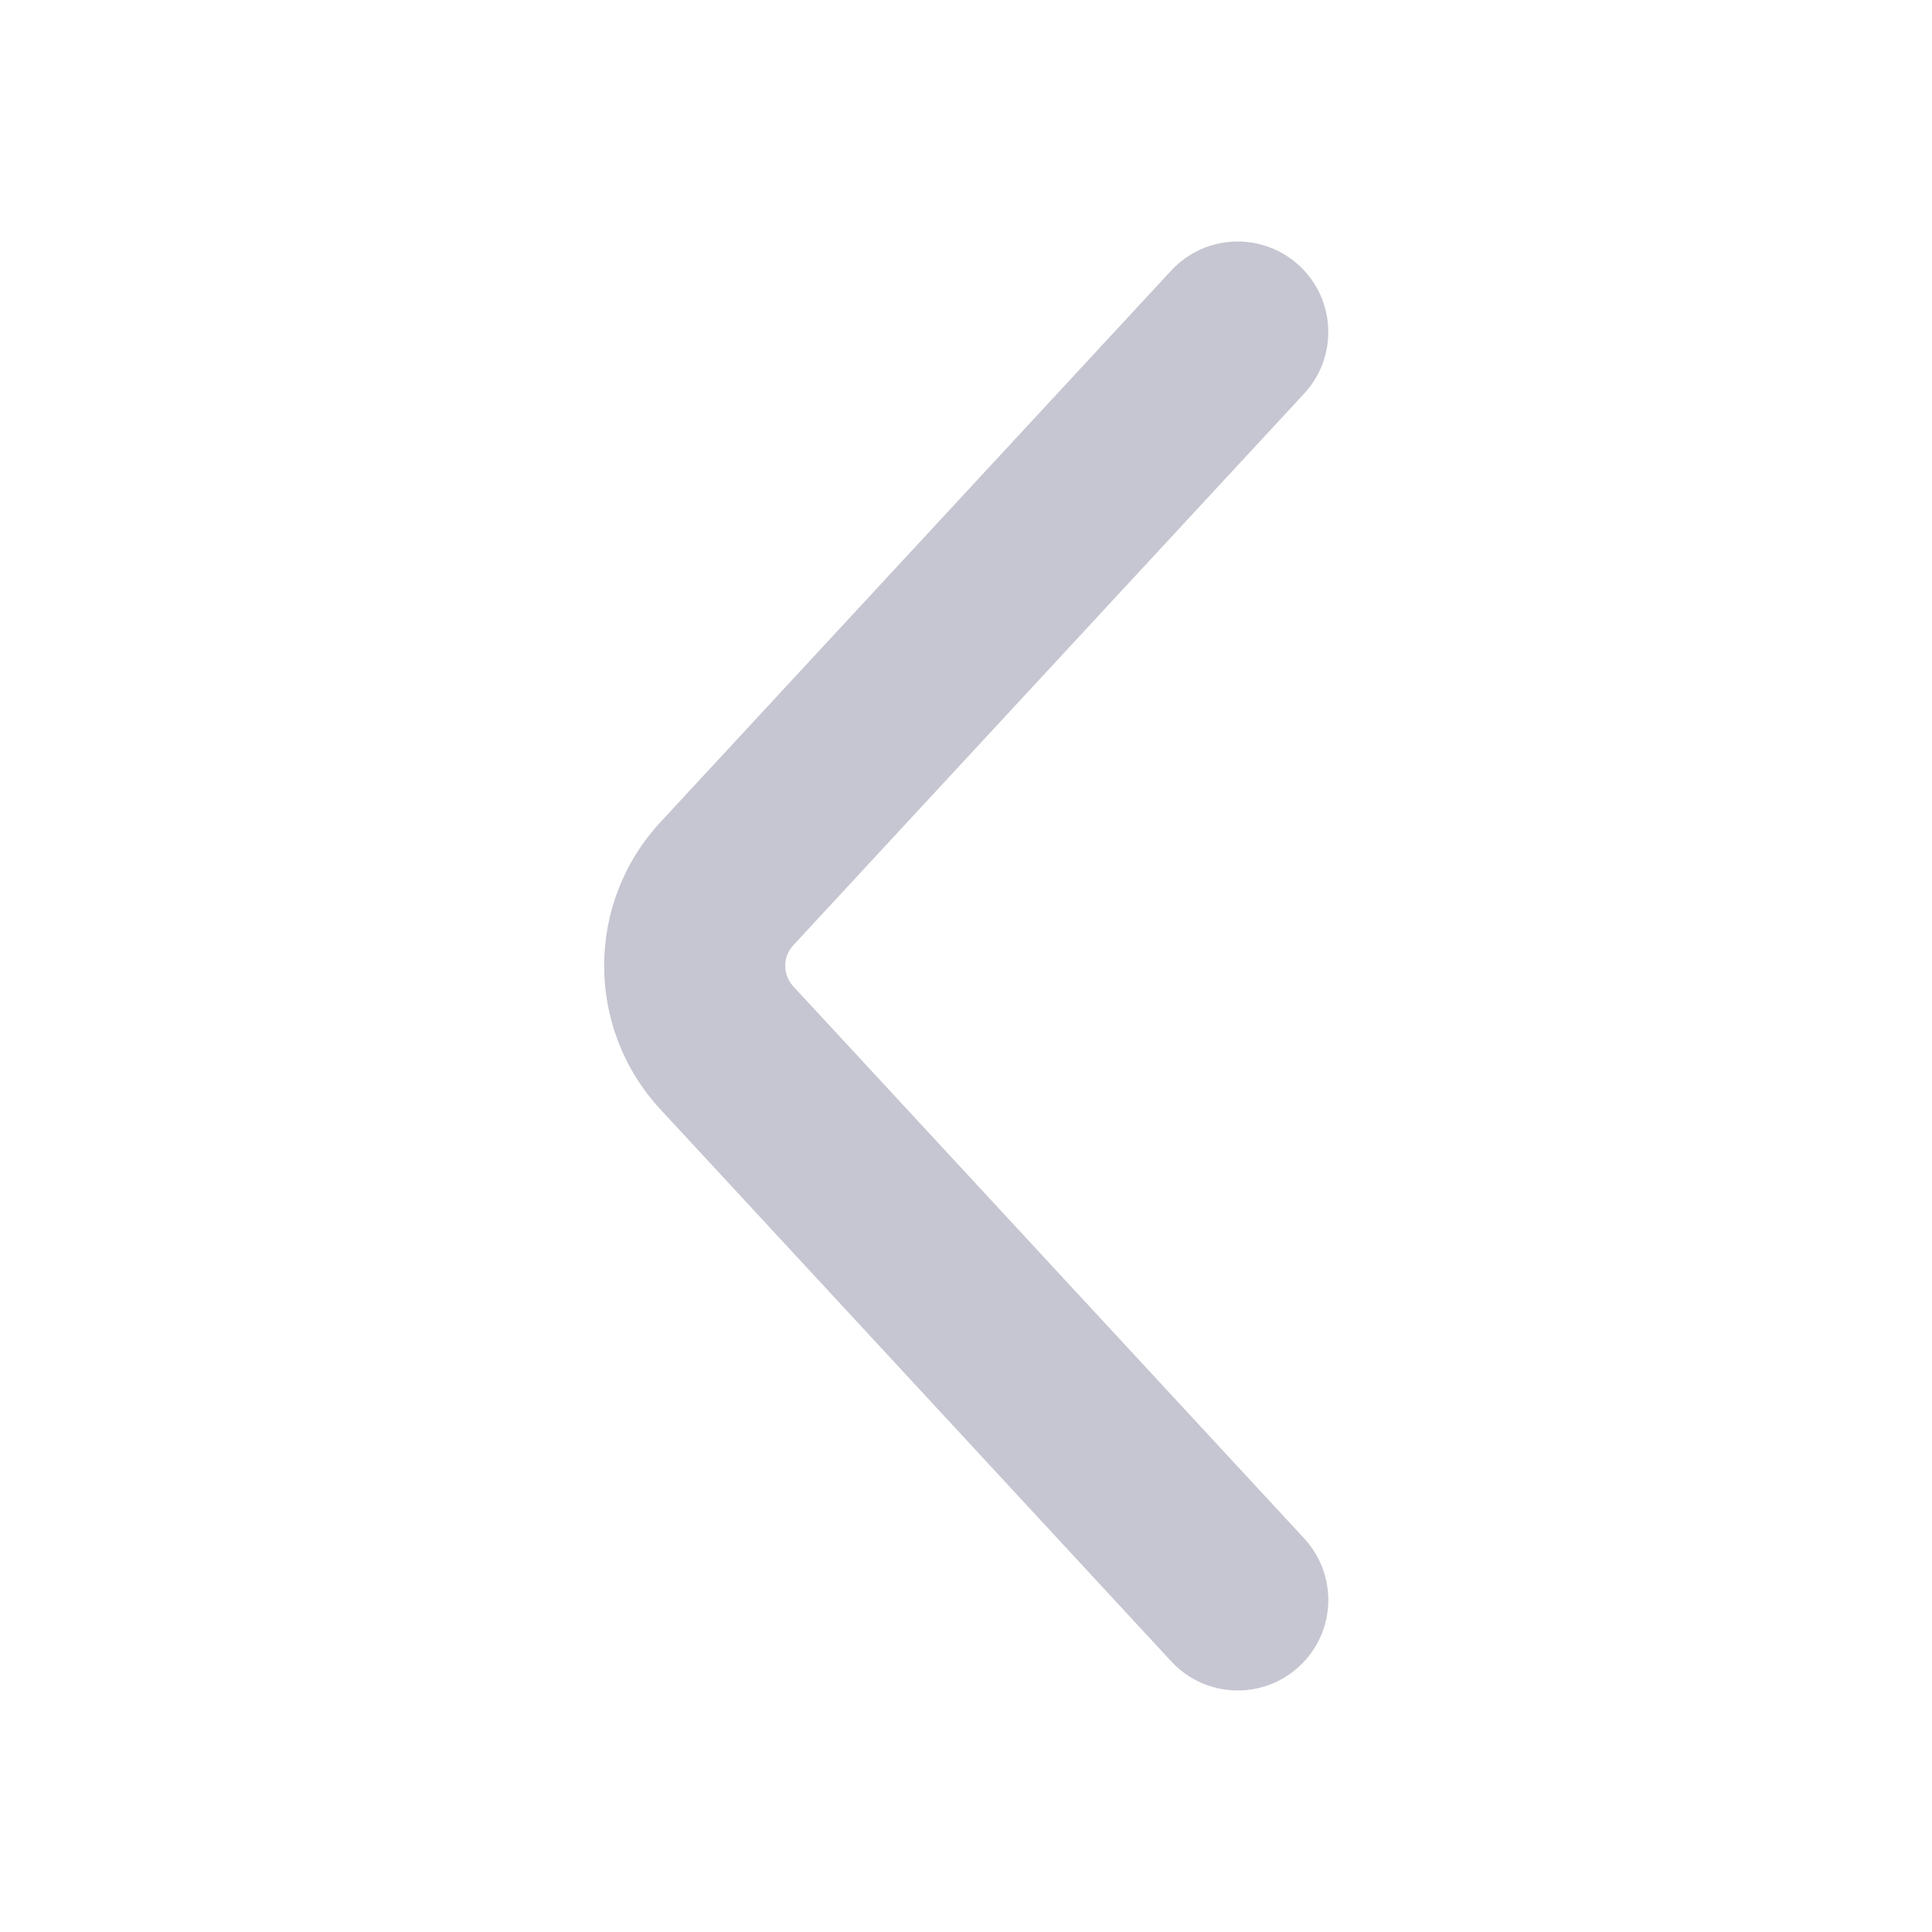
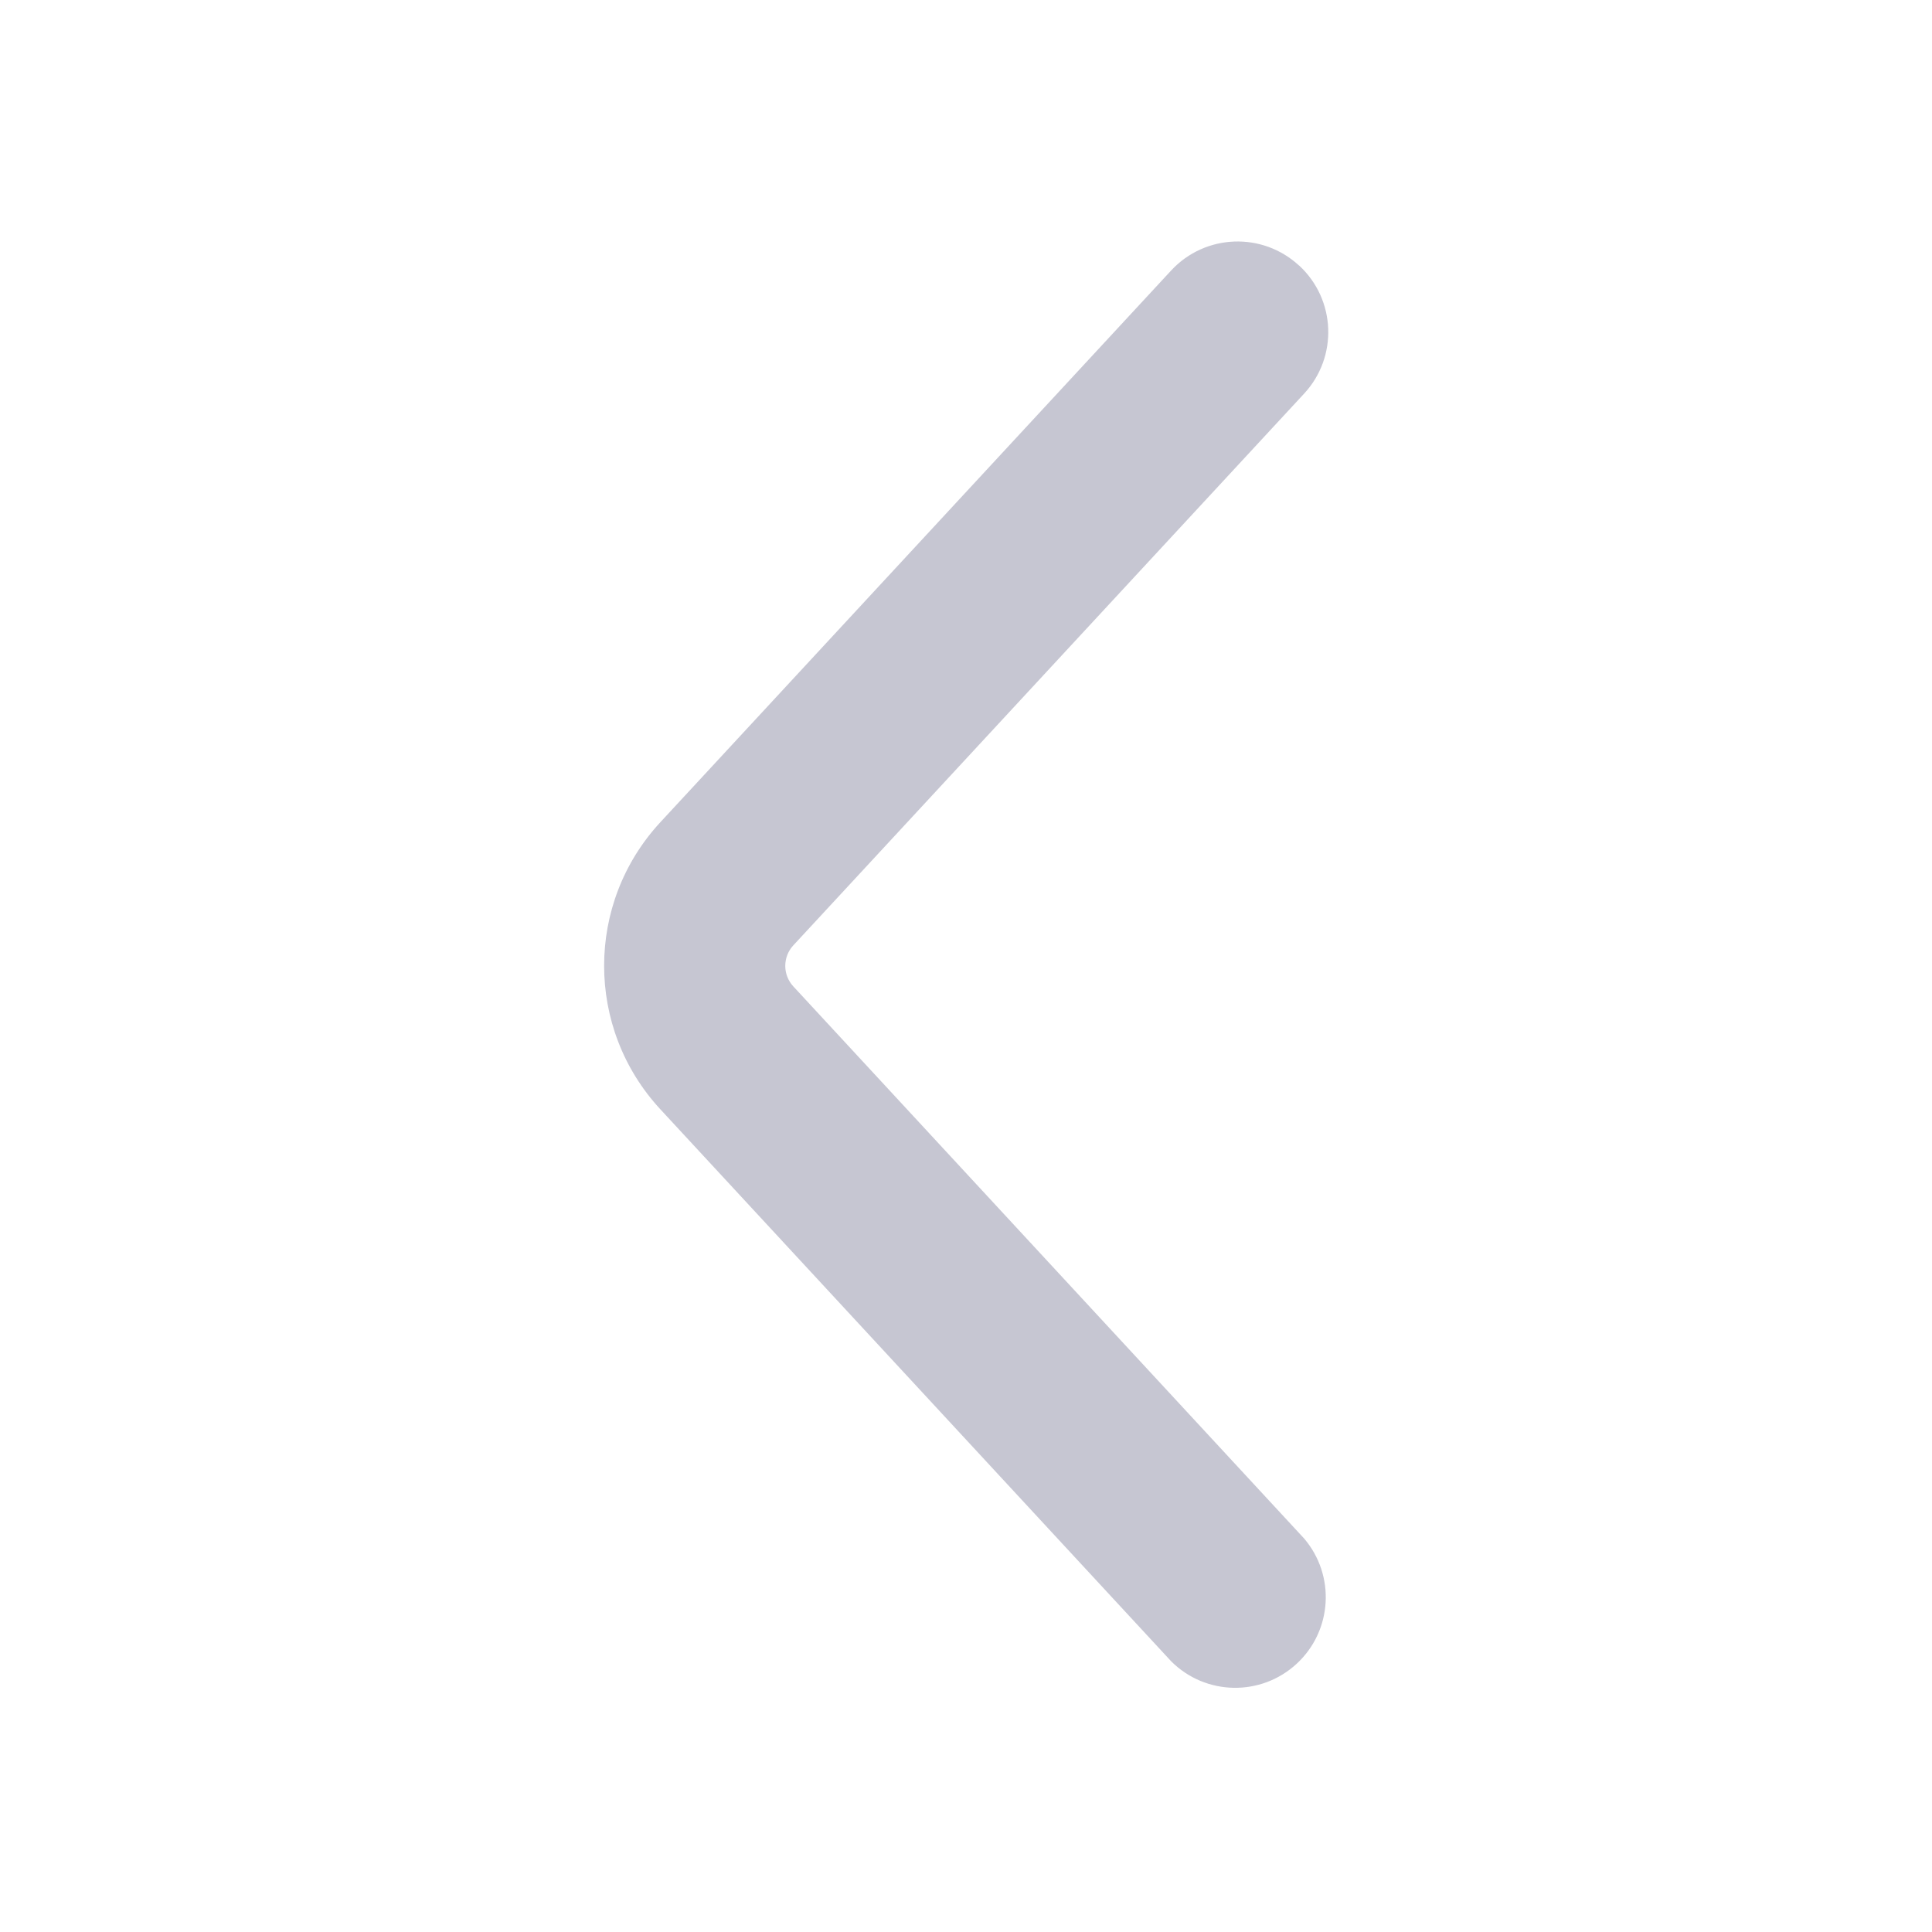
- <svg xmlns="http://www.w3.org/2000/svg" width="16" height="16" viewBox="0 0 16 16" fill="none">
-   <path fill-rule="evenodd" clip-rule="evenodd" d="M10.76 2.2C11.064 2.481 11.082 2.956 10.8 3.26L6.569 7.829C6.481 7.924 6.481 8.072 6.569 8.168L10.801 12.741C11.082 13.045 11.064 13.519 10.76 13.8C10.456 14.082 9.981 14.063 9.7 13.759L5.469 9.187C4.848 8.516 4.848 7.48 5.469 6.809L9.7 2.24C9.981 1.937 10.456 1.918 10.76 2.2Z" fill="#C6C6D2" />
+ <svg xmlns="http://www.w3.org/2000/svg" width="16" height="16" fill="none">
+   <path fill="#C6C6D2" fill-rule="evenodd" d="M10.76 2.2a.75.75 0 0 1 .04 1.06L6.57 7.829a.25.25 0 0 0 0 .34l4.23 4.572a.75.75 0 0 1-1.1 1.018L5.469 9.187a1.75 1.75 0 0 1 0-2.378l4.23-4.569a.75.75 0 0 1 1.06-.04" clip-rule="evenodd" />
</svg>
